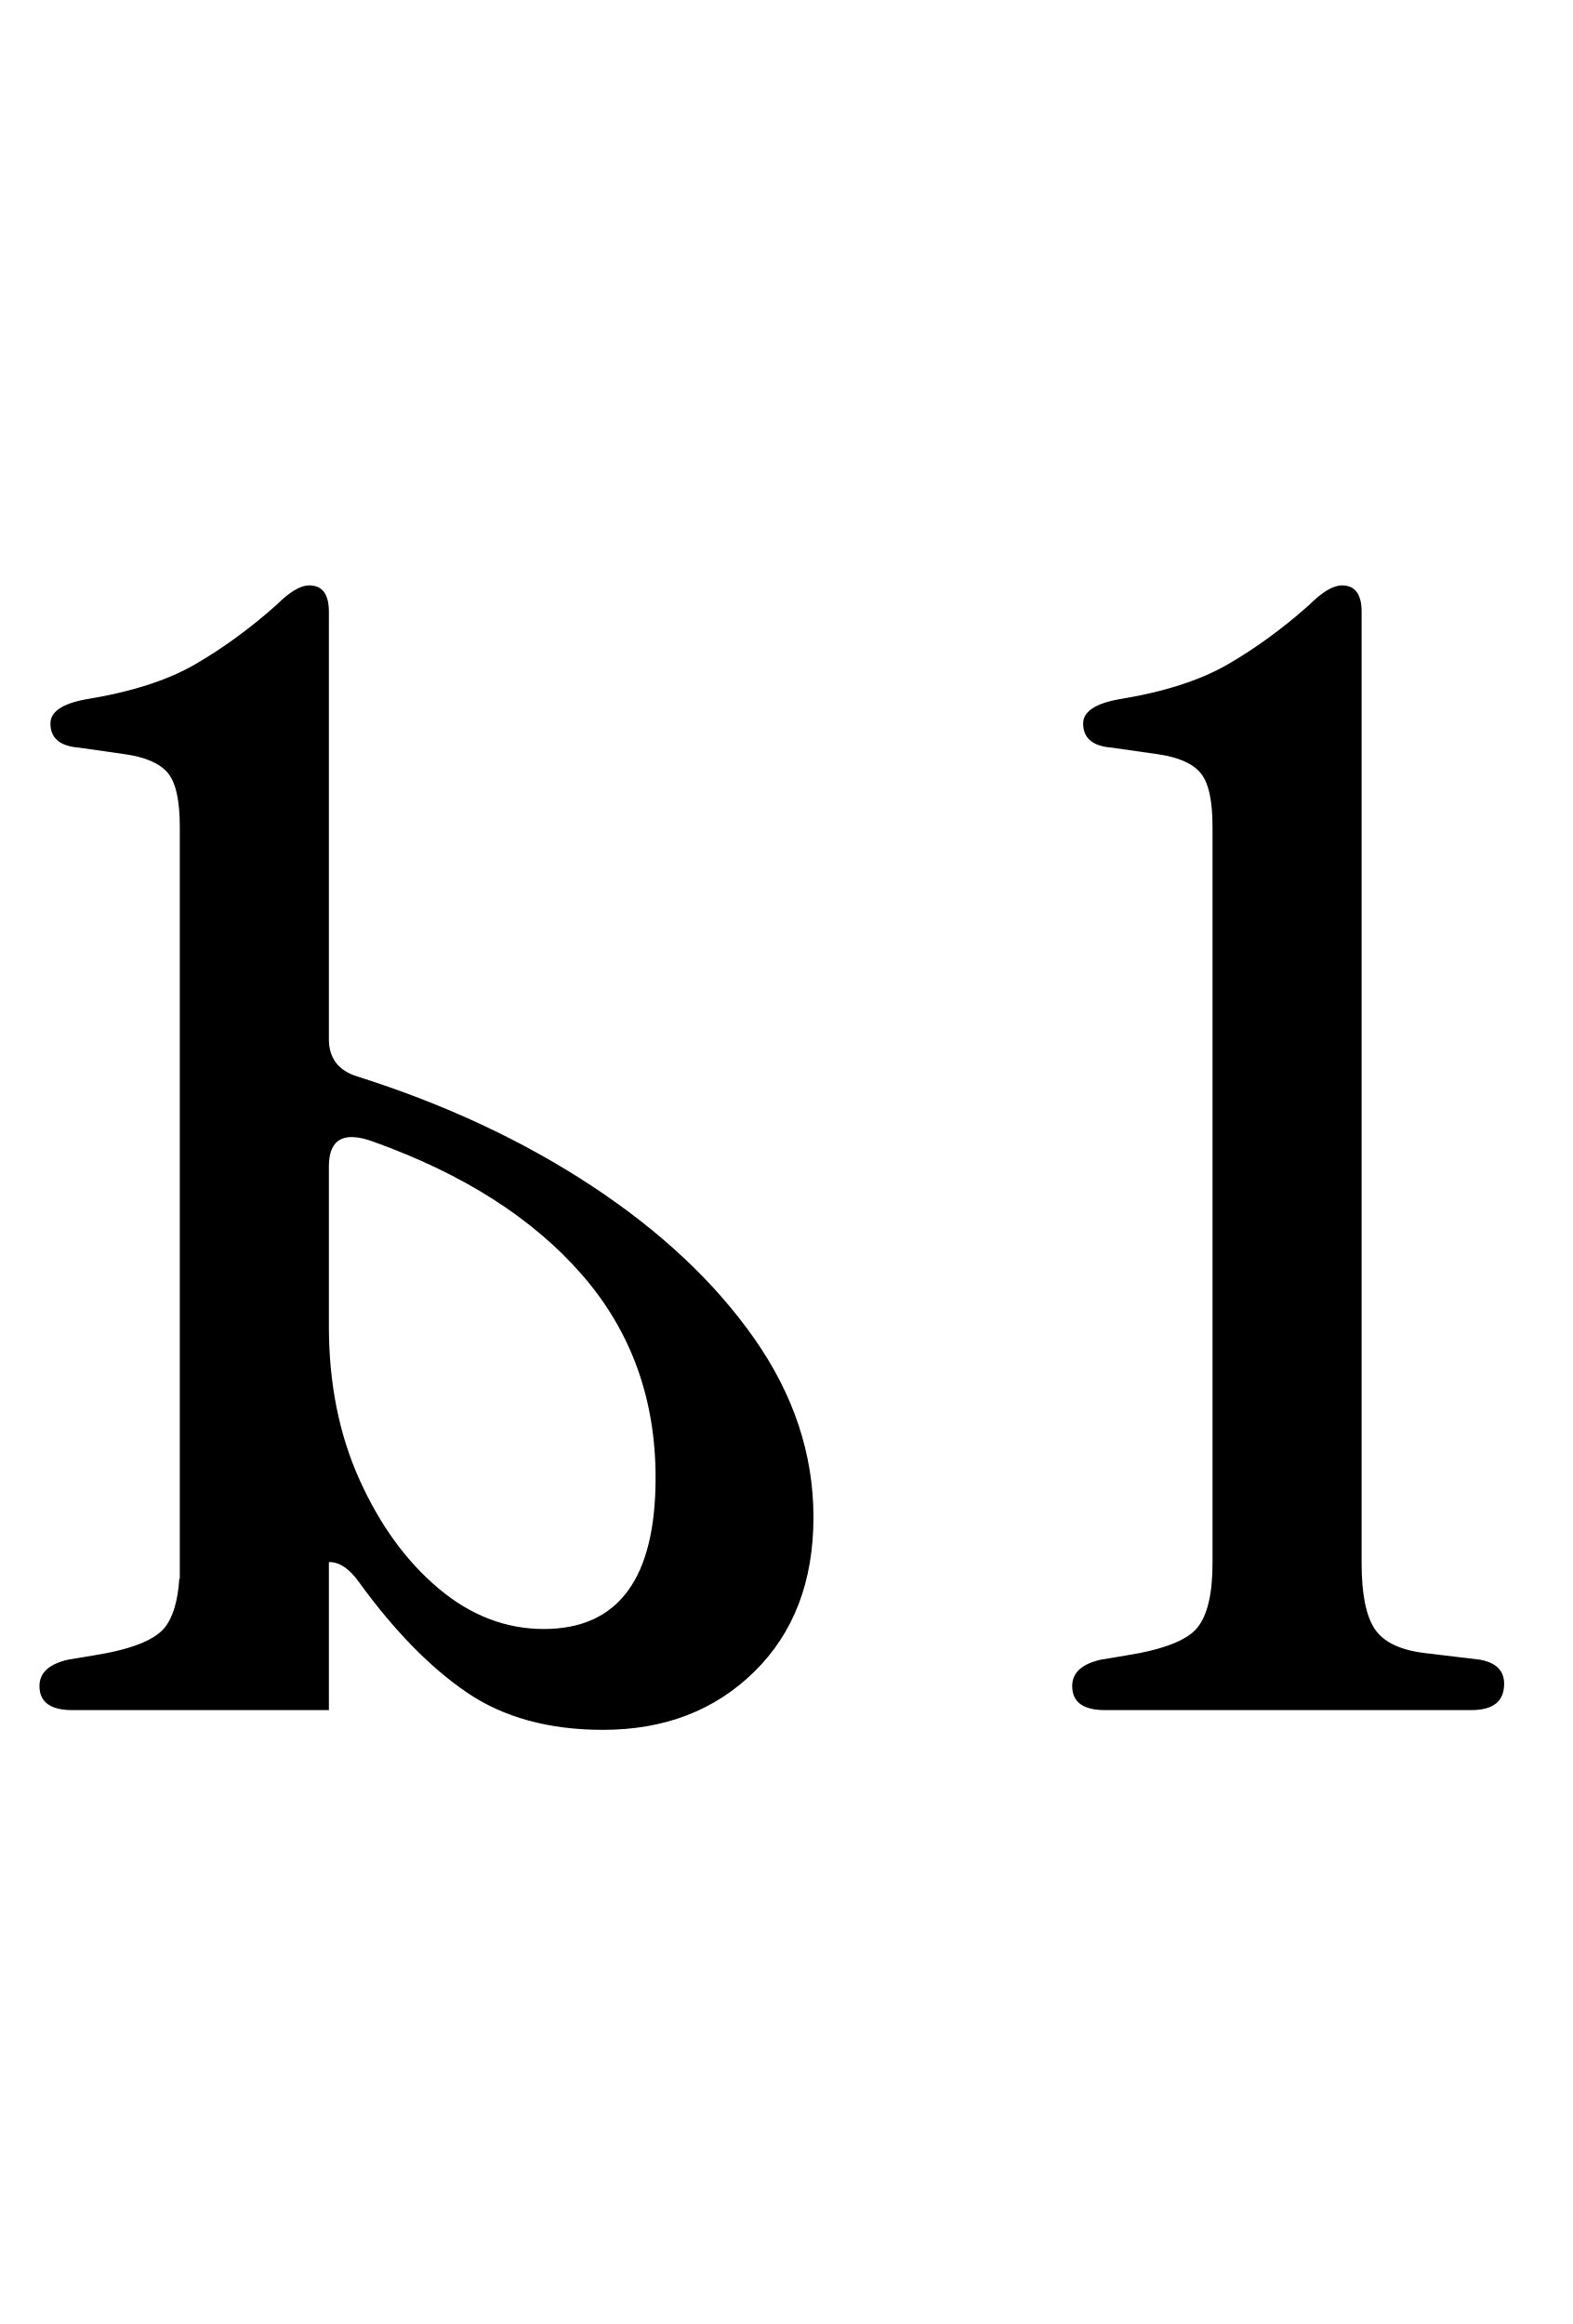
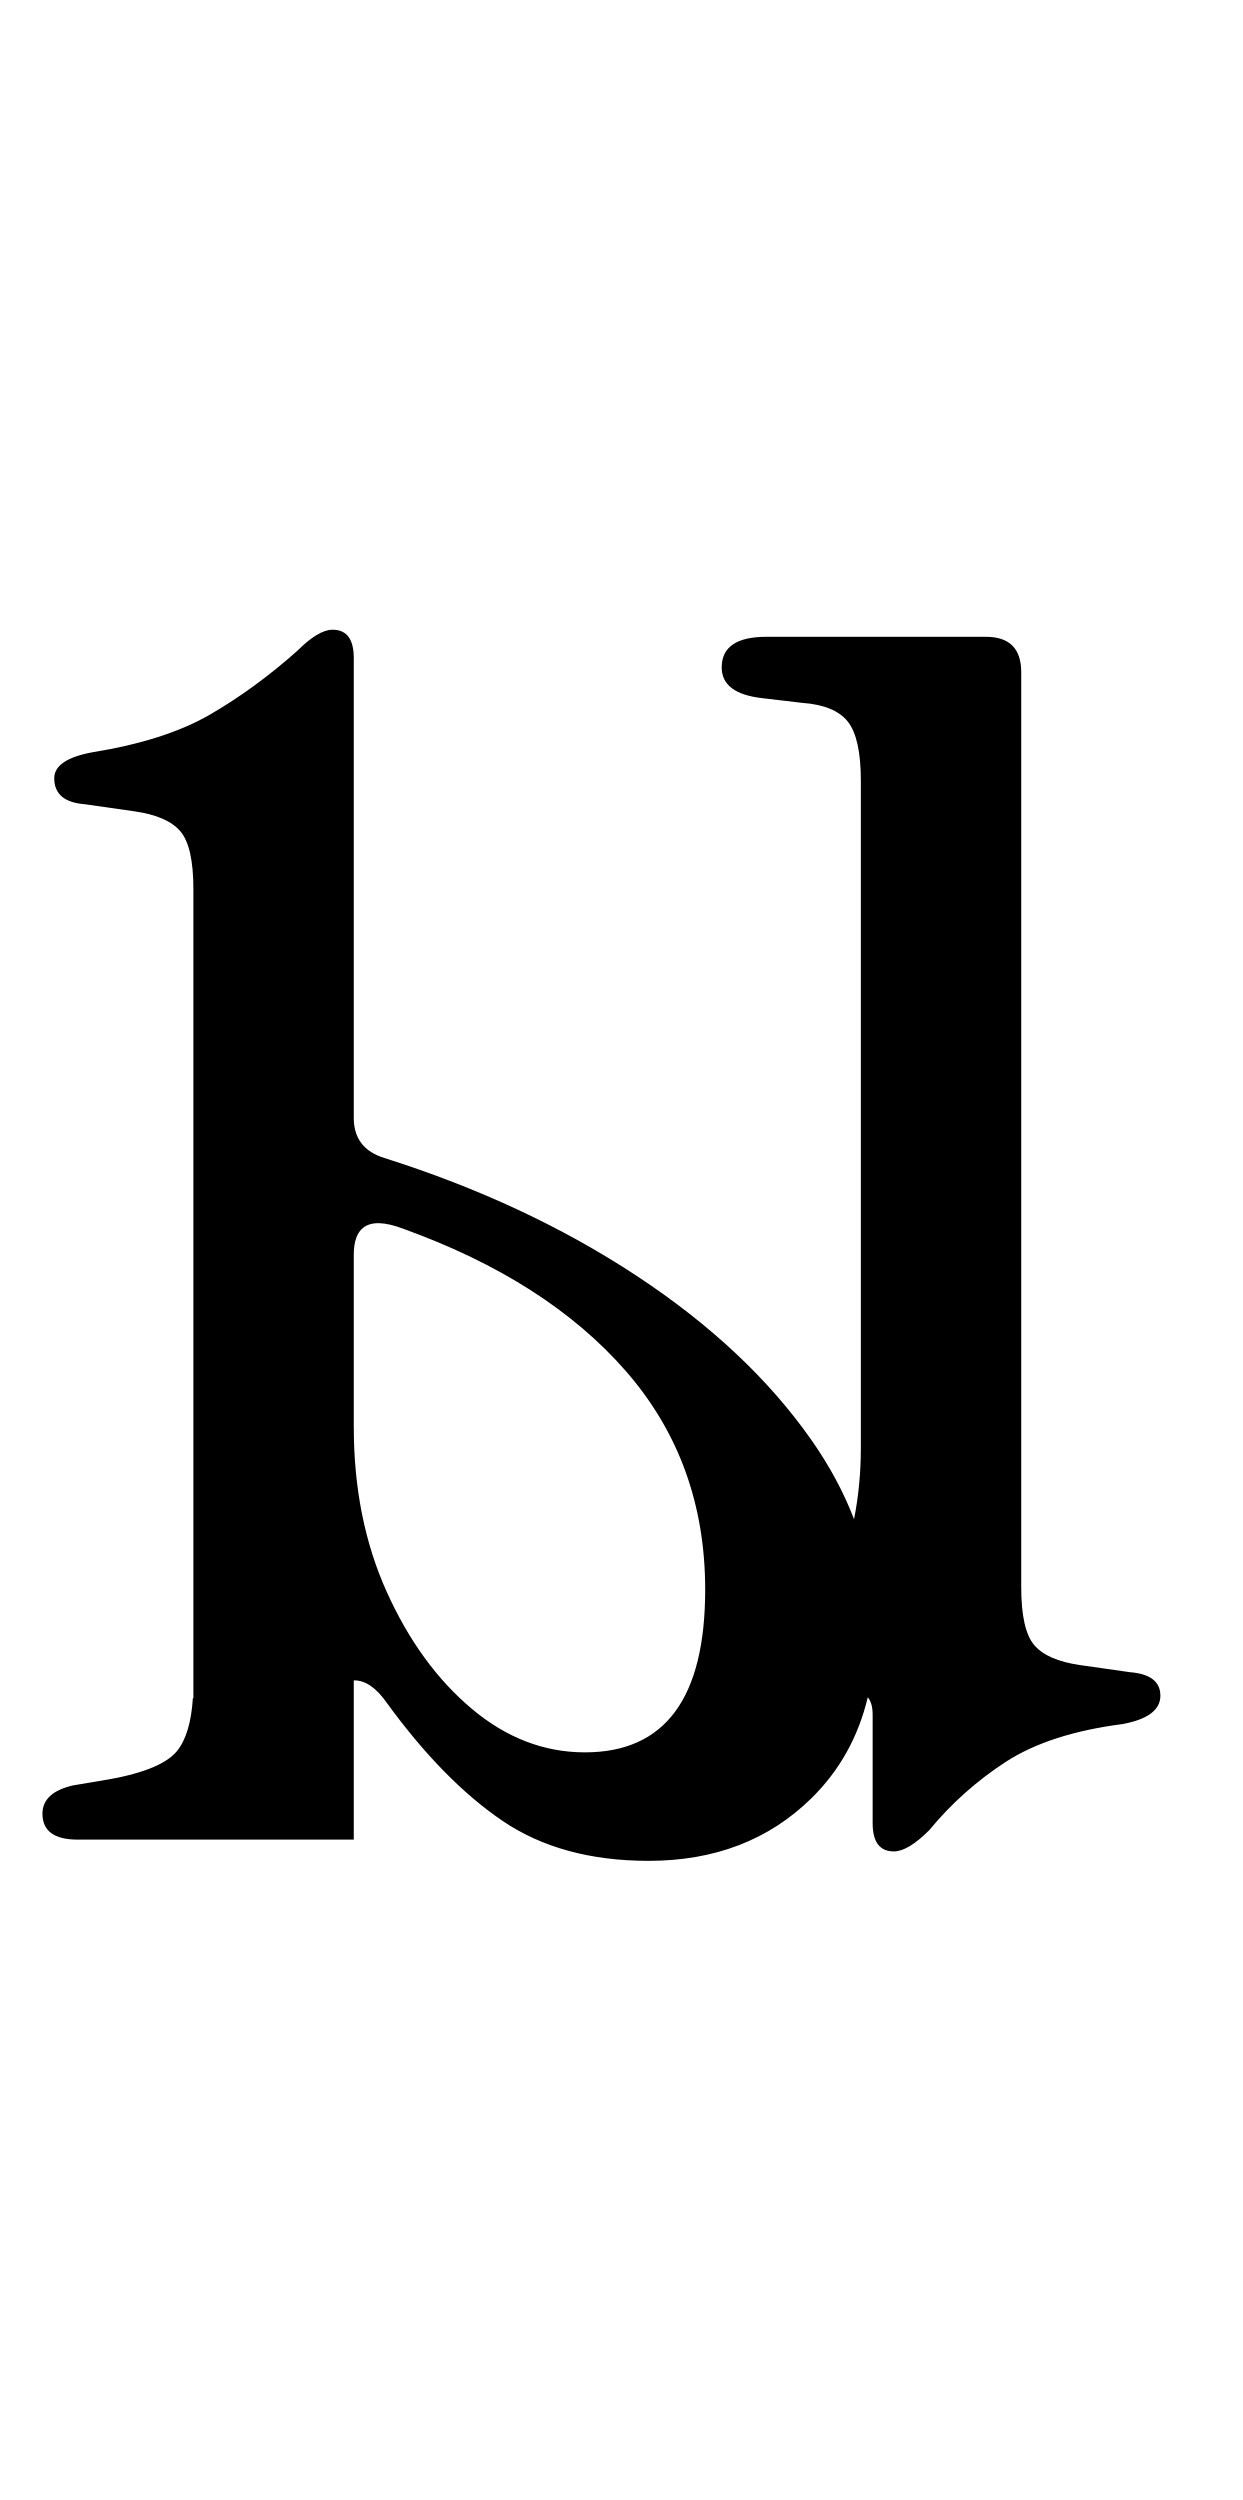
- <svg xmlns="http://www.w3.org/2000/svg" viewBox="-20 -780 717 1060">
-   <path transform="scale(1,-1)" d="M255.0 -9.0Q297.0 -9.0 324.0 17.5Q351.0 44.0 351.0 88.0Q351.0 131.0 324.0 169.5Q297.0 208.0 250.0 239.0Q203.0 270.0 143.0 289.0Q130.0 293.0 130.0 306.0V501.0Q130.0 513.0 121.0 513.0Q115.0 513.0 106.0 504.0Q88.0 488.0 69.0 477.0Q50.0 466.0 19.0 461.0Q3.0 458.0 3.0 450.0Q3.0 440.0 16.0 439.0L37.0 436.0Q51.0 434.0 56.5 427.5Q62.0 421.0 62.0 403.0V60.0H61.783Q60.769 44.505 55.0 37.5Q48.0 29.0 23.0 25.0L11.0 23.0Q-2.0 20.0 -2.0 11.0Q-2.0 0.0 13.0 0.0H130.0V67.522Q137.234 67.666 144.0 58.0Q168.0 25.0 193.0 8.0Q218.0 -9.0 255.0 -9.0ZM484.0 0.0H651.0Q666.0 0.0 666.0 12.0Q666.0 21.0 655.0 23.0L630.0 26.0Q613.0 28.0 607.0 37.0Q601.0 46.0 601.0 67.0V501.0Q601.0 513.0 592.0 513.0Q586.0 513.0 577.0 504.0Q559.0 488.0 540.0 477.0Q521.0 466.0 490.0 461.0Q474.0 458.0 474.0 450.0Q474.0 440.0 487.0 439.0L508.0 436.0Q522.0 434.0 527.5 427.5Q533.0 421.0 533.0 403.0V67.0Q533.0 46.0 526.0 37.5Q519.0 29.0 494.0 25.0L482.0 23.0Q469.0 20.0 469.0 11.0Q469.0 0.0 484.0 0.0ZM130.0 248.0Q130.0 256.331 134.037 259.471Q139.208 263.492 151.0 259.0Q212.0 237.0 245.5 198.5Q279.0 160.0 279.0 106.0Q279.0 37.0 228.0 37.0Q202.0 37.0 180.0 55.5Q158.0 74.0 144.0 105.0Q130.0 136.0 130.0 175.0Z" />
+ <svg xmlns="http://www.w3.org/2000/svg" viewBox="-20 -780 527 1060">
+   <path transform="scale(1,-1)" d="M255.0 -9.0Q297.0 -9.0 324.0 17.5Q341.91 35.079 347.94 60.358Q350.0 57.896 350.0 53.0V7.0Q350.0 -5.0 359.0 -5.0Q365.0 -5.0 374.0 4.0Q388.0 21.0 406.5 33.0Q425.0 45.0 456.0 49.0Q472.0 52.0 472.0 61.0Q472.0 70.0 459.0 71.0L438.0 74.0Q424.0 76.0 418.5 82.5Q413.0 89.0 413.0 107.0V495.0Q413.0 510.0 398.0 510.0H305.0Q286.0 510.0 286.0 497.0Q286.0 486.0 303.0 484.0L320.0 482.0Q334.0 481.0 339.5 474.0Q345.0 467.0 345.0 449.0V166.0Q345.0 150.382 342.113 135.859Q335.509 153.088 324.0 169.5Q297.0 208.0 250.0 239.0Q203.0 270.0 143.0 289.0Q130.0 293.0 130.0 306.0V501.0Q130.0 513.0 121.0 513.0Q115.0 513.0 106.0 504.0Q88.0 488.0 69.0 477.0Q50.0 466.0 19.0 461.0Q3.0 458.0 3.0 450.0Q3.0 440.0 16.0 439.0L37.0 436.0Q51.0 434.0 56.5 427.5Q62.0 421.0 62.0 403.0V60.0H61.783Q60.769 44.505 55.0 37.5Q48.0 29.0 23.0 25.0L11.0 23.0Q-2.0 20.0 -2.0 11.0Q-2.0 0.0 13.0 0.0H130.0V67.522Q137.234 67.666 144.0 58.0Q168.0 25.0 193.0 8.0Q218.0 -9.0 255.0 -9.0ZM130.0 248.0Q130.0 256.331 134.037 259.471Q139.208 263.492 151.0 259.0Q212.0 237.0 245.5 198.5Q279.0 160.0 279.0 106.0Q279.0 37.0 228.0 37.0Q202.0 37.0 180.0 55.5Q158.0 74.0 144.0 105.0Q130.0 136.0 130.0 175.0Z" />
</svg>
